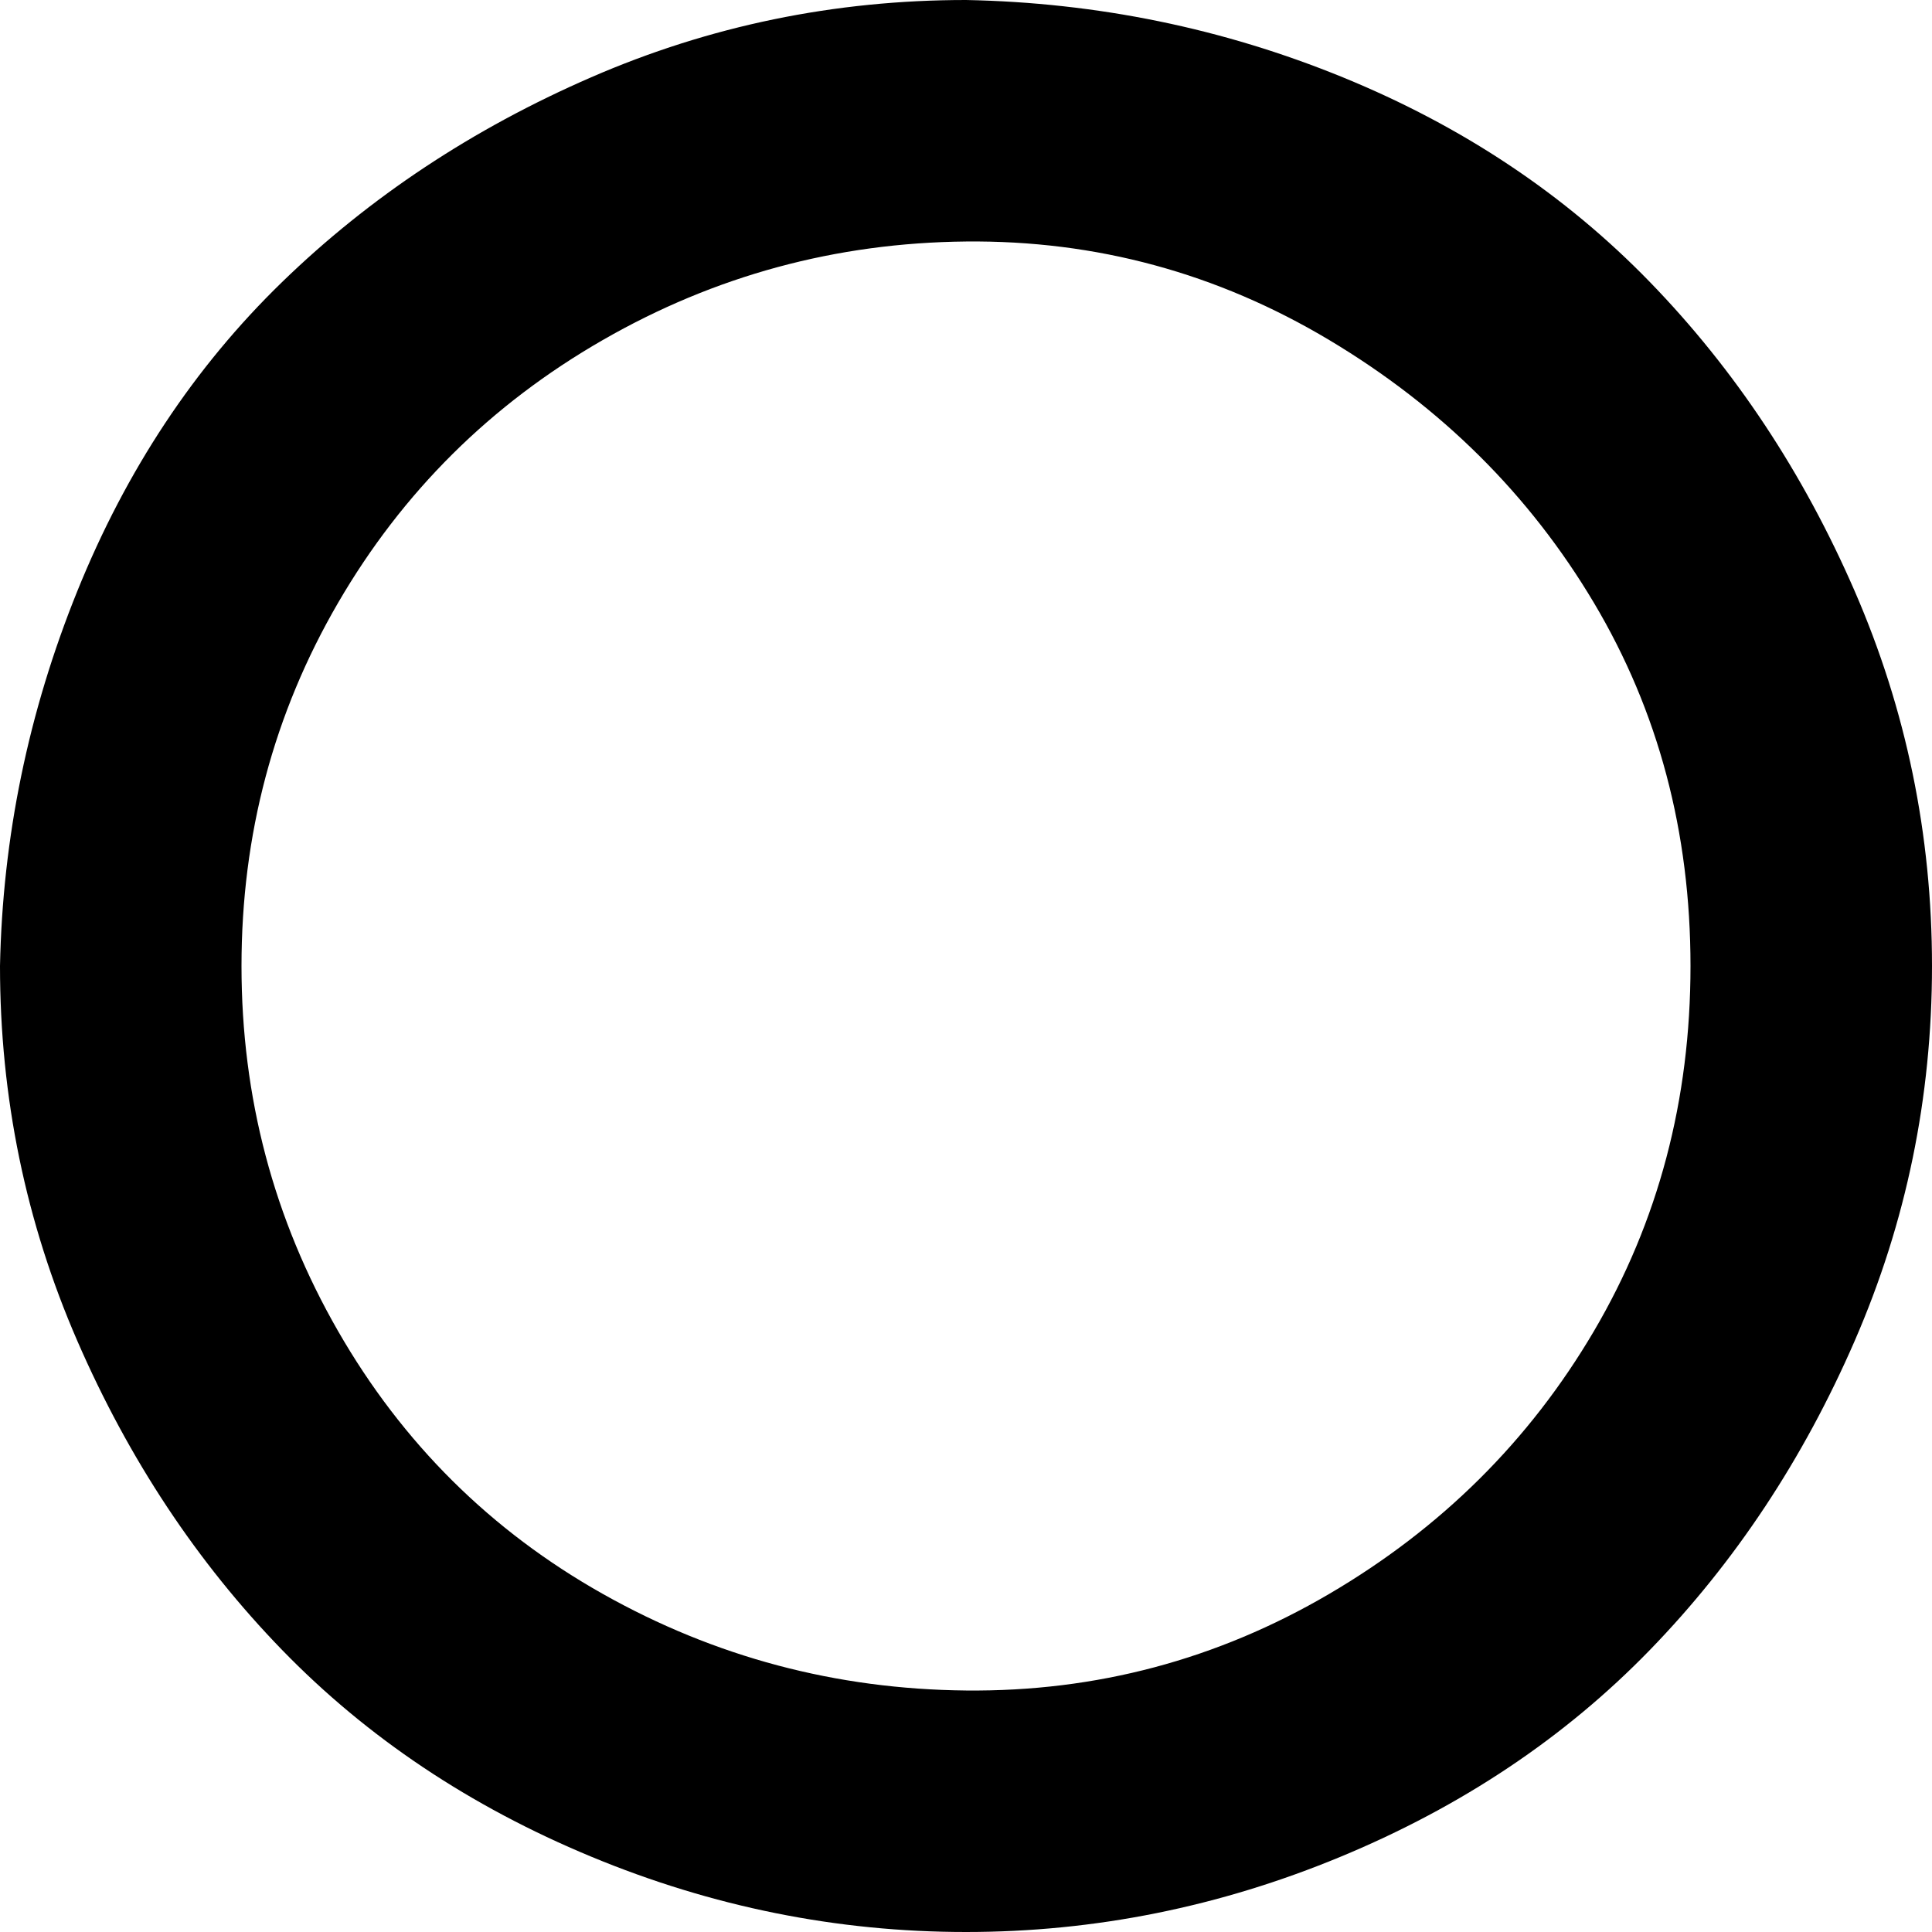
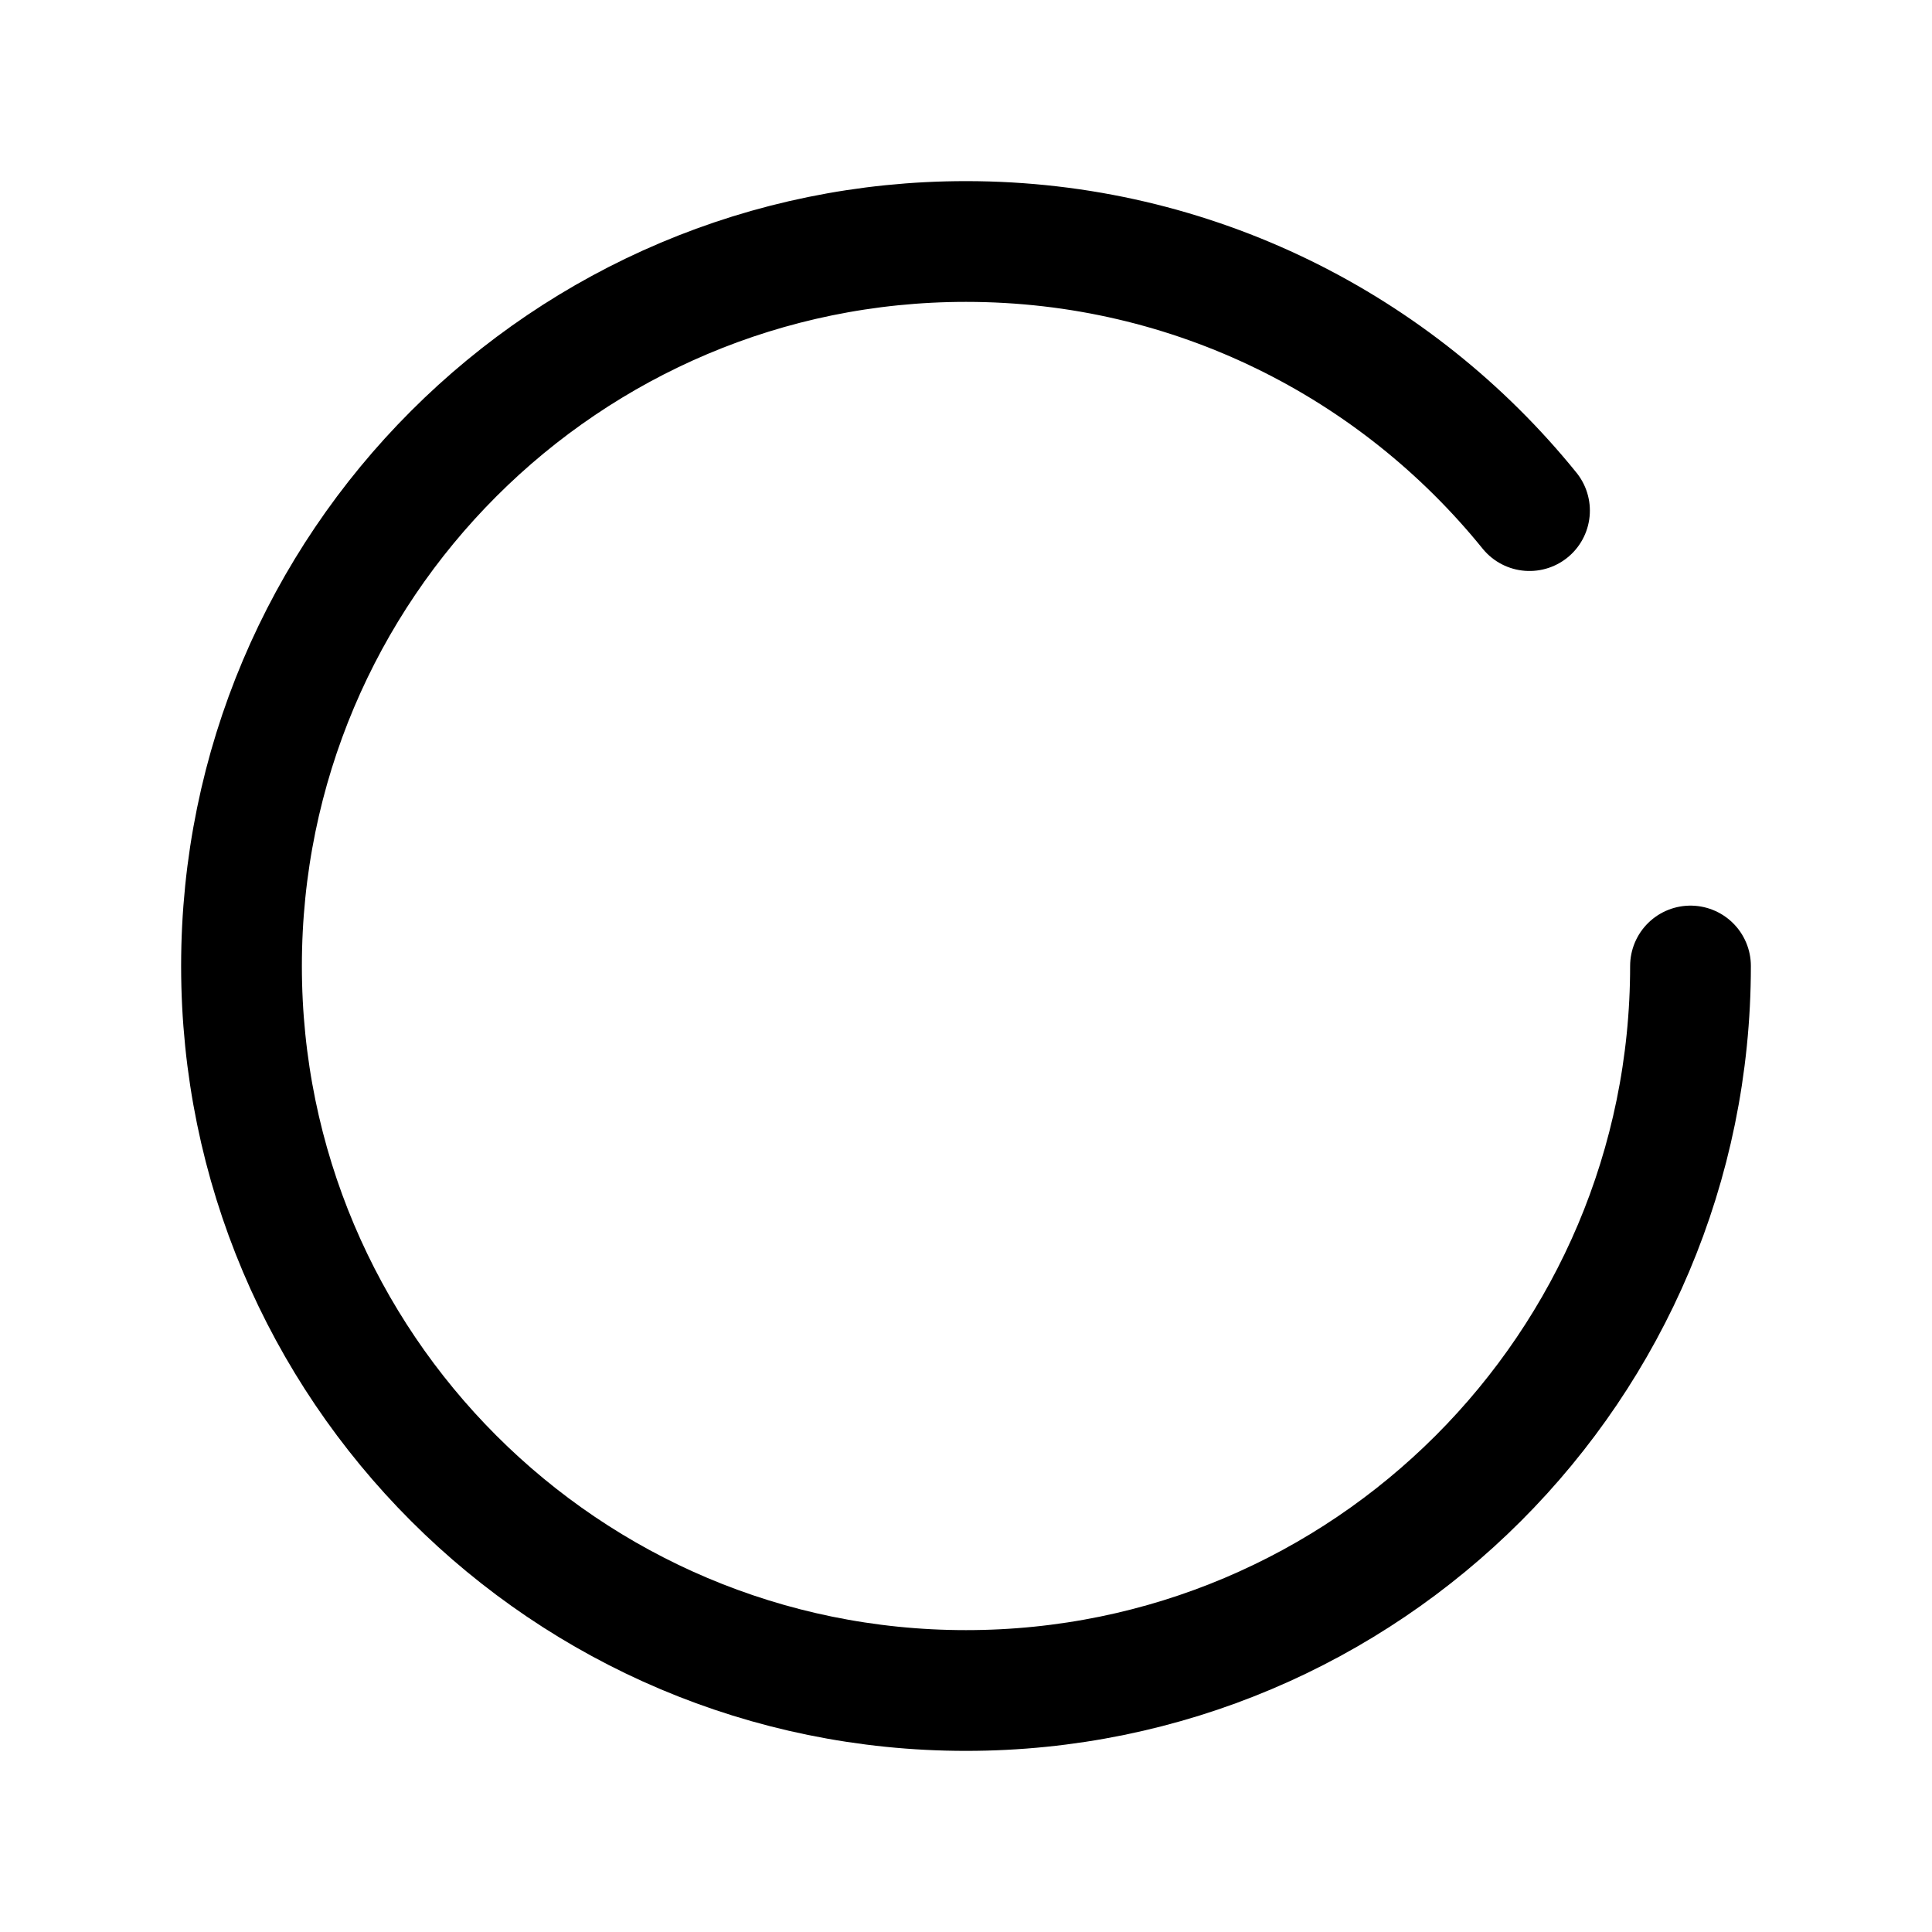
- <svg xmlns="http://www.w3.org/2000/svg" fill="#000000" width="800px" height="800px" viewBox="0 0 32 32" version="1.1">
-   <path d="M0 16q0 3.264 1.28 6.208t3.392 5.12 5.12 3.424 6.208 1.248 6.208-1.248 5.12-3.424 3.392-5.12 1.28-6.208-1.28-6.208-3.392-5.12-5.088-3.392-6.24-1.28q-3.264 0-6.208 1.28t-5.12 3.392-3.392 5.12-1.28 6.208zM4 16q0-3.264 1.6-6.016t4.384-4.352 6.016-1.632 6.016 1.632 4.384 4.352 1.6 6.016-1.6 6.048-4.384 4.352-6.016 1.6-6.016-1.6-4.384-4.352-1.6-6.048z" />
+ <svg xmlns="http://www.w3.org/2000/svg" width="800px" height="800px" viewBox="0 0 24 24" fill="none">
+   <path d="M21 12C21 16.971 16.971 21 12 21C7.029 21 3 16.971 3 12C3 7.029 7.029 3 12 3C14.827 3 17.35 4.304 19 6.343" stroke="#000000" stroke-width="1.5" stroke-linecap="round" />
</svg>
